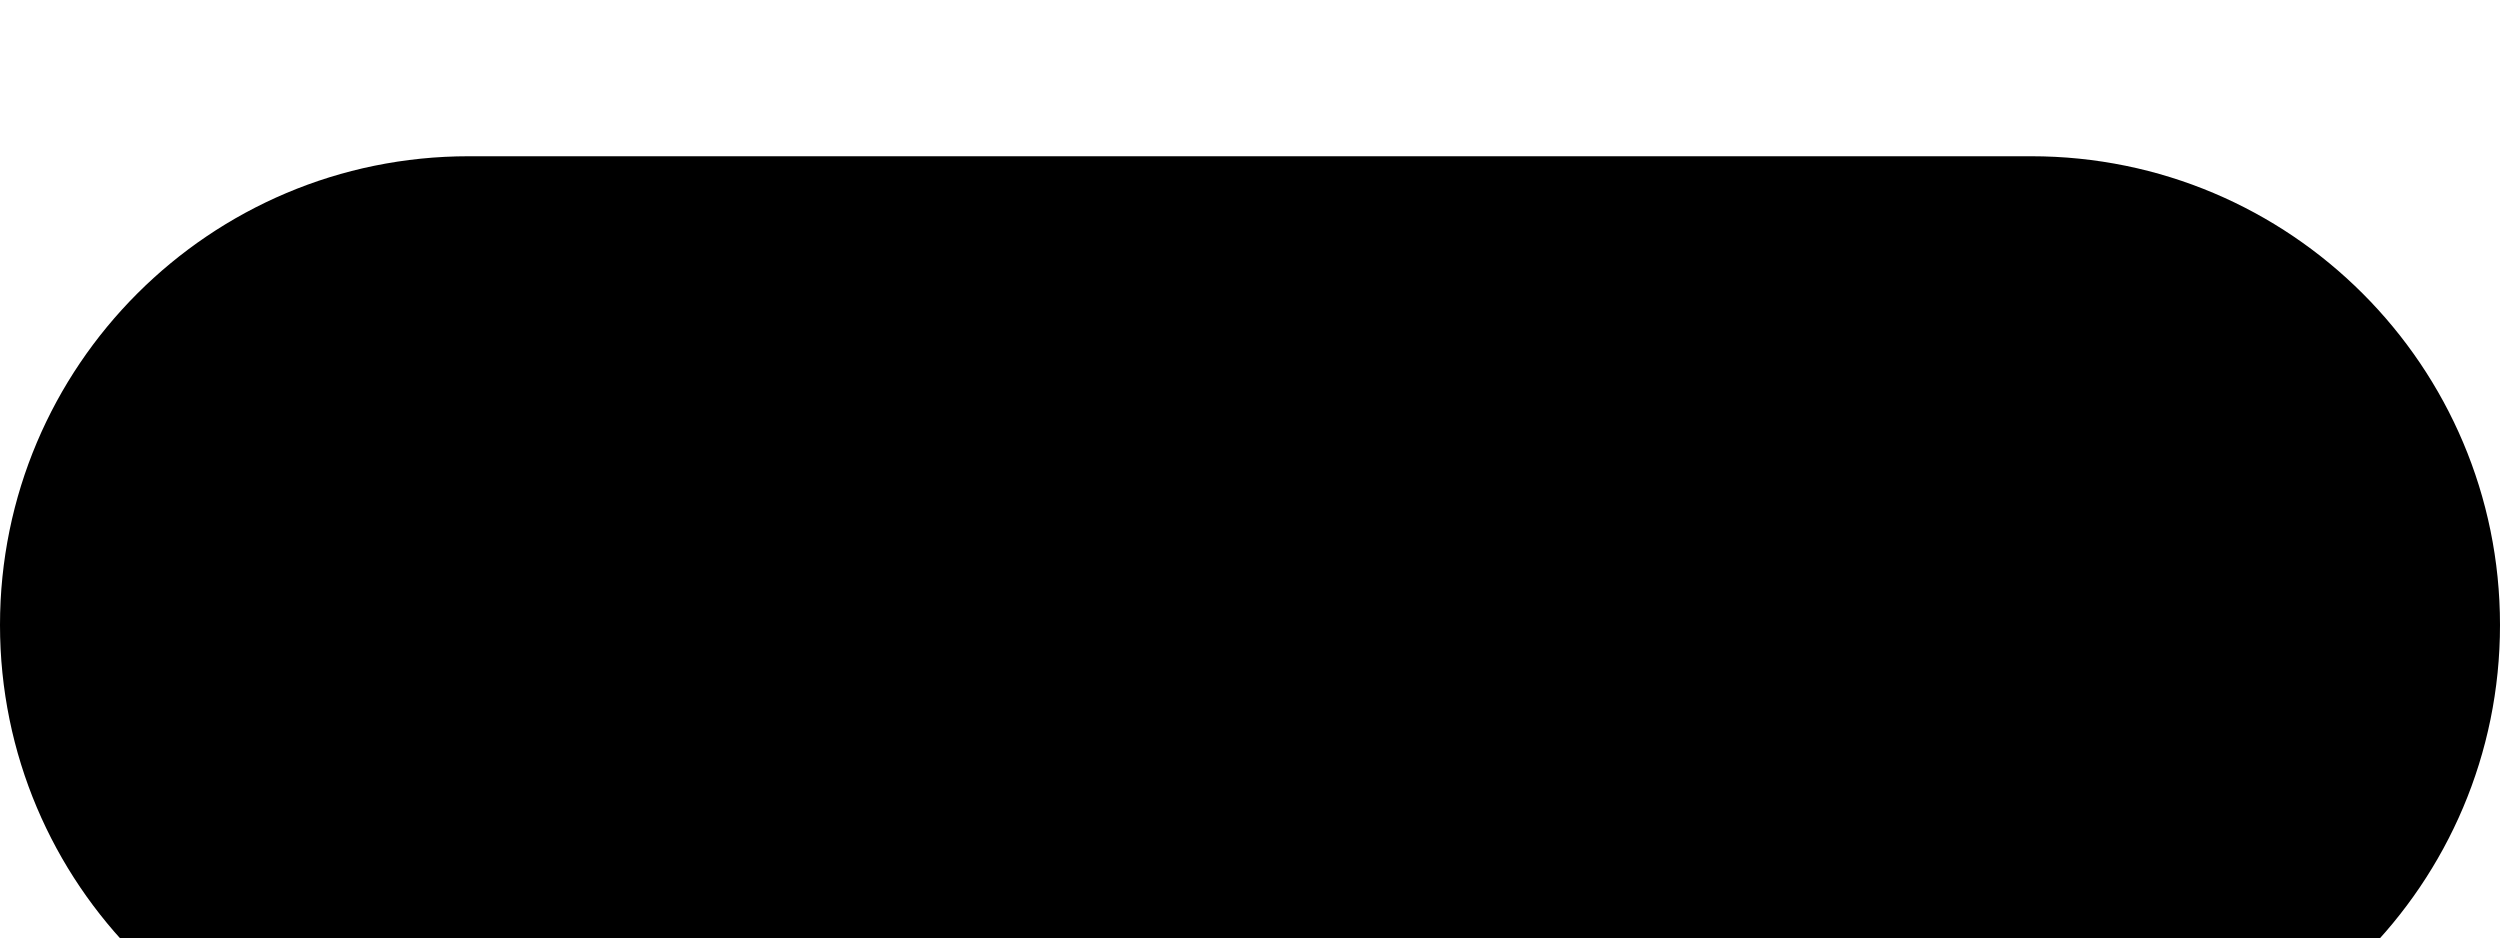
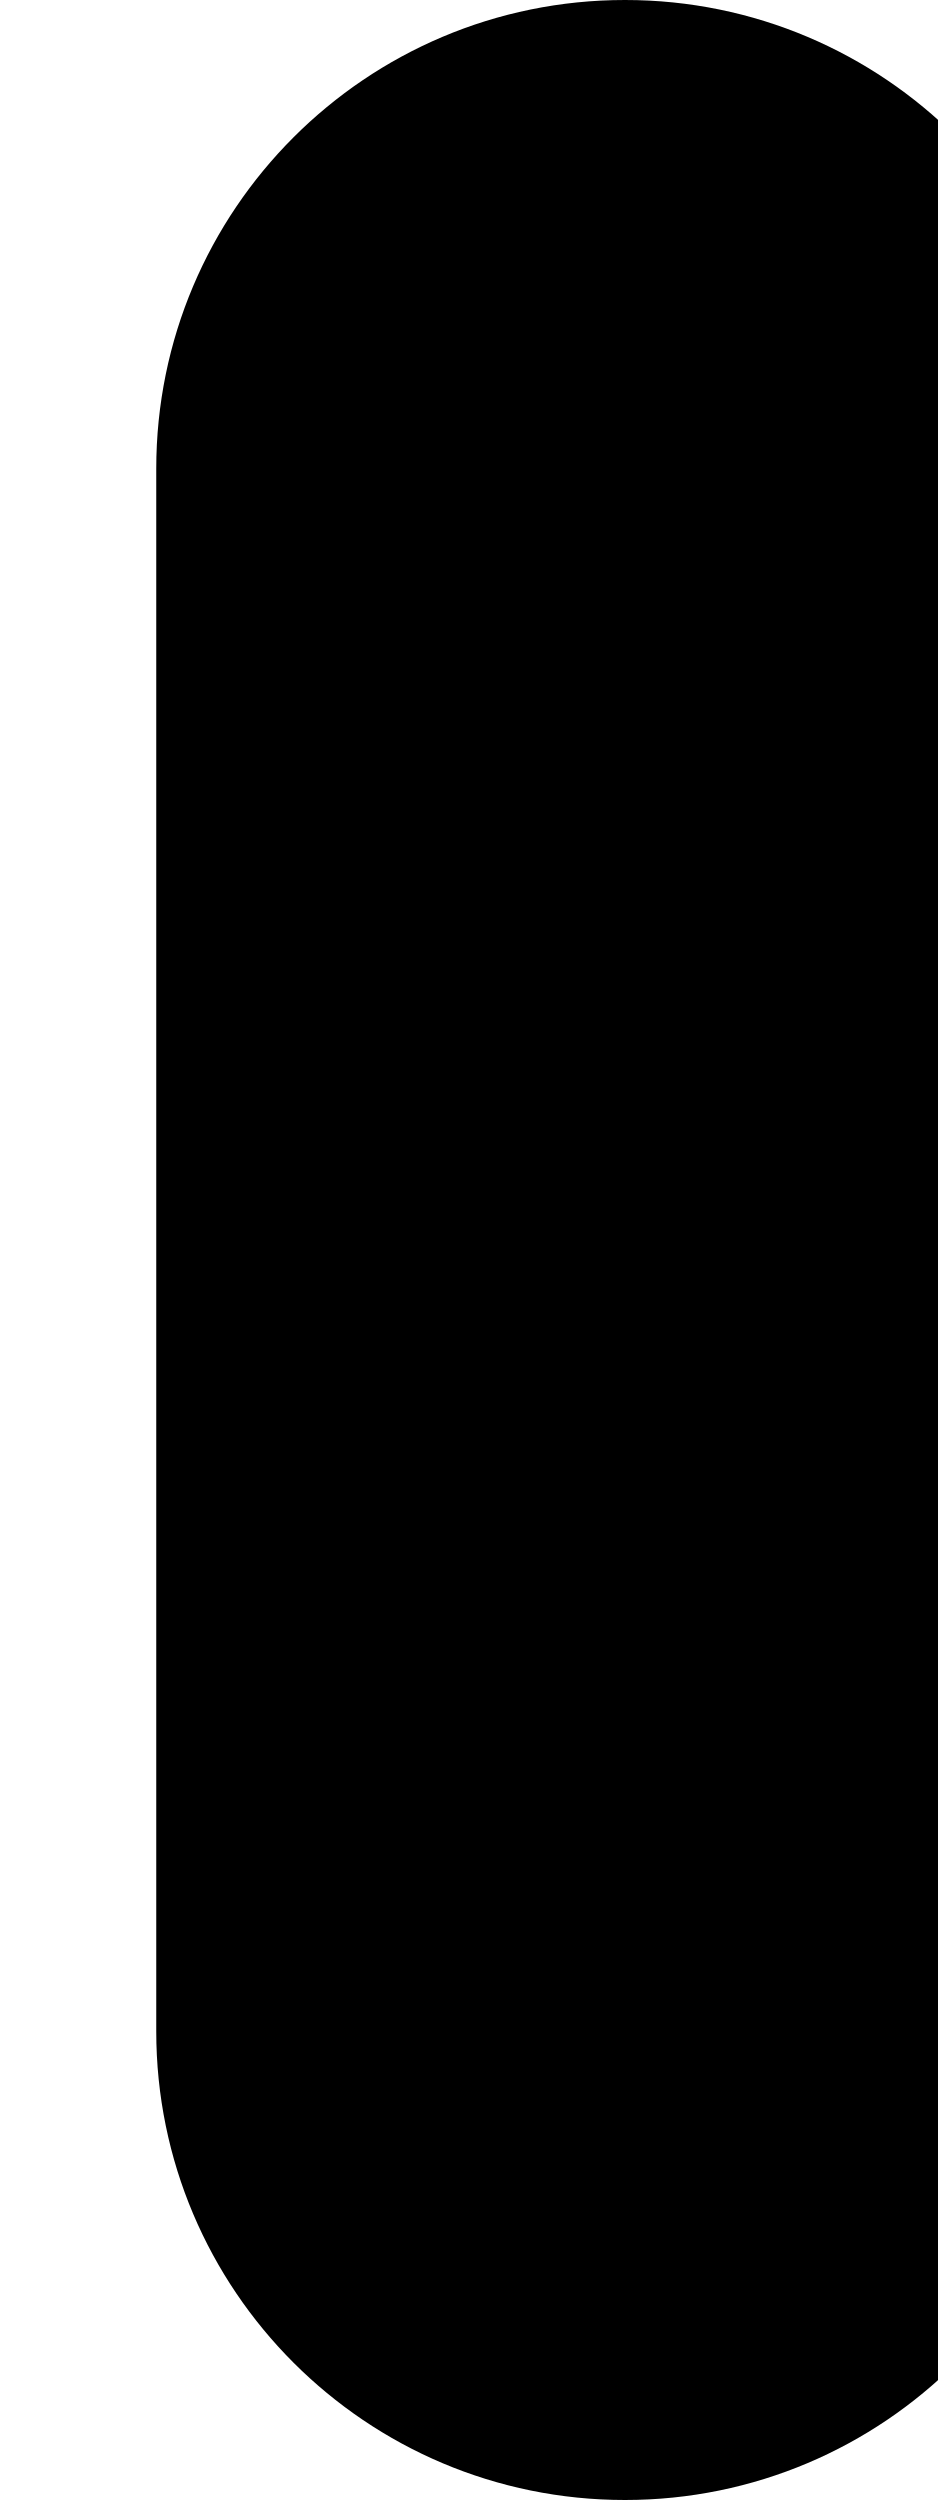
<svg xmlns="http://www.w3.org/2000/svg" version="1.1" style="padding:1px;stroke-width:1;">
  <defs>
    <pattern id="s" patternUnits="userSpaceOnUse" width="4" height="4">
      <path d="M-1,1 l2,-2 M0,4 l4,-4 M3,5 l2,-2" />
    </pattern>
  </defs>
-   <rect y="2.5" rx="7.5" ry="7.5" width="40" height="15" />
+   <rect transform="translate(20, 0) rotate(90)" y="2.5" rx="7.5" ry="7.5" width="40" height="15" />
</svg>
